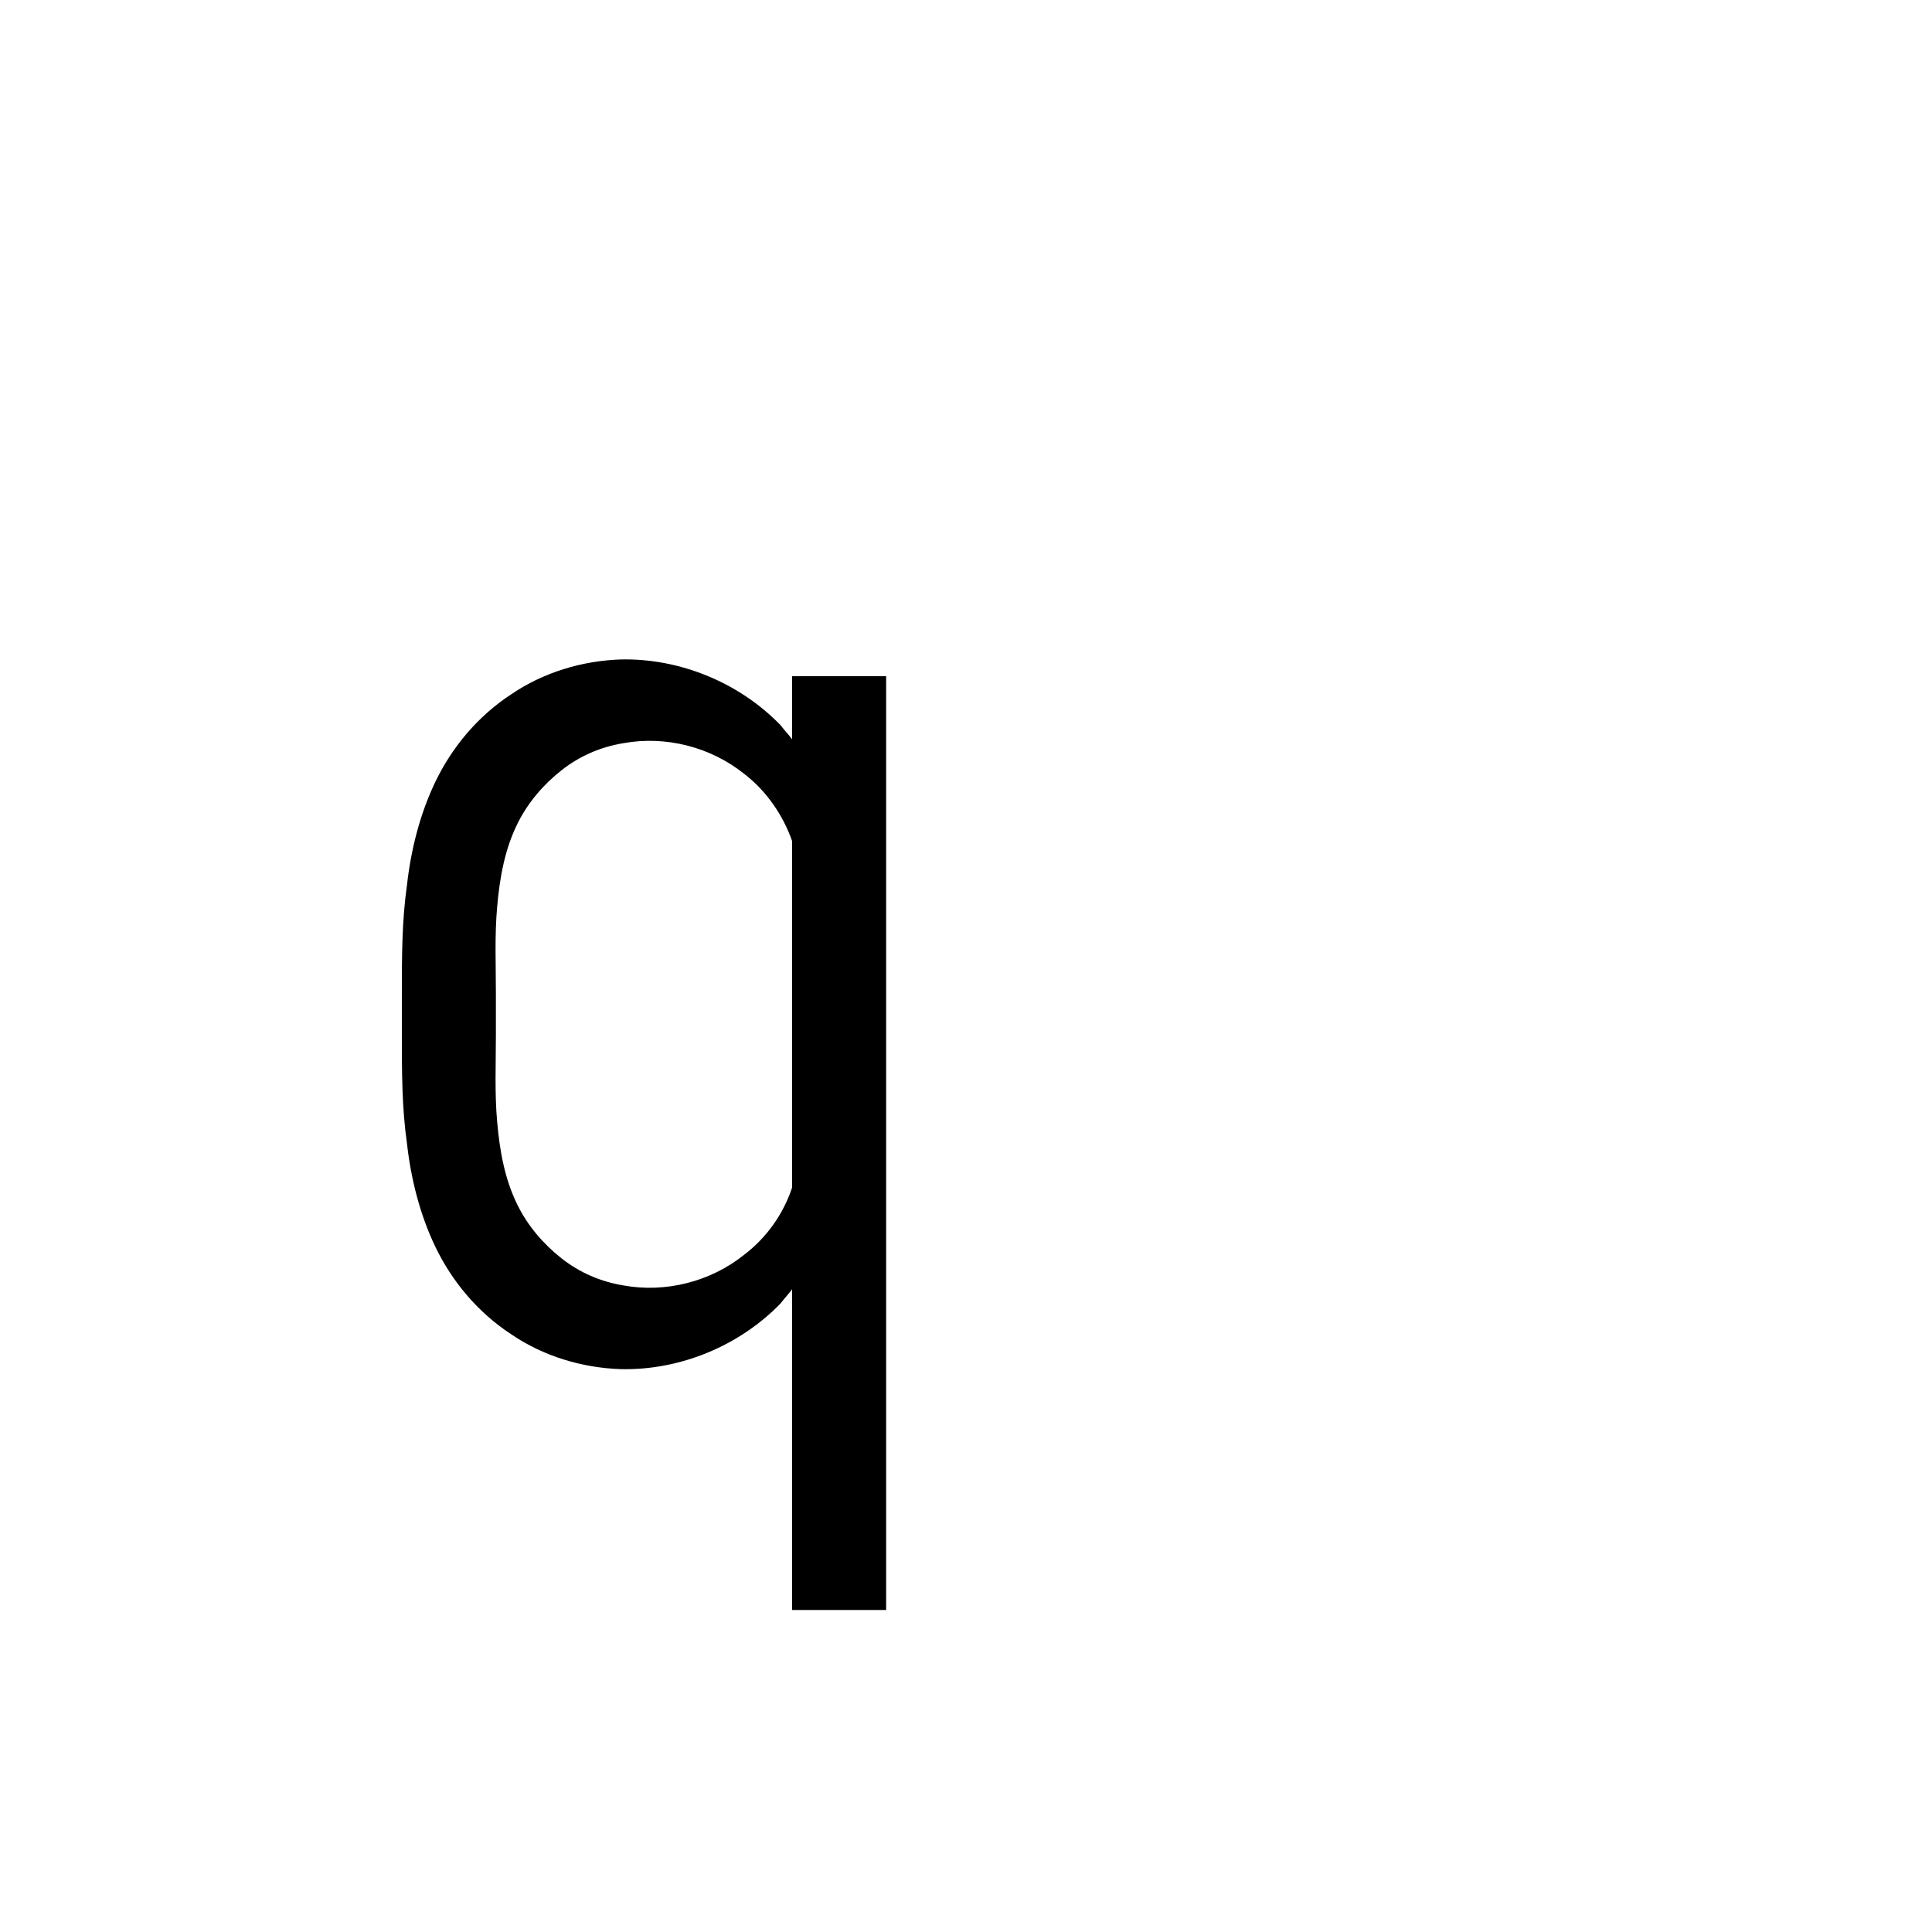
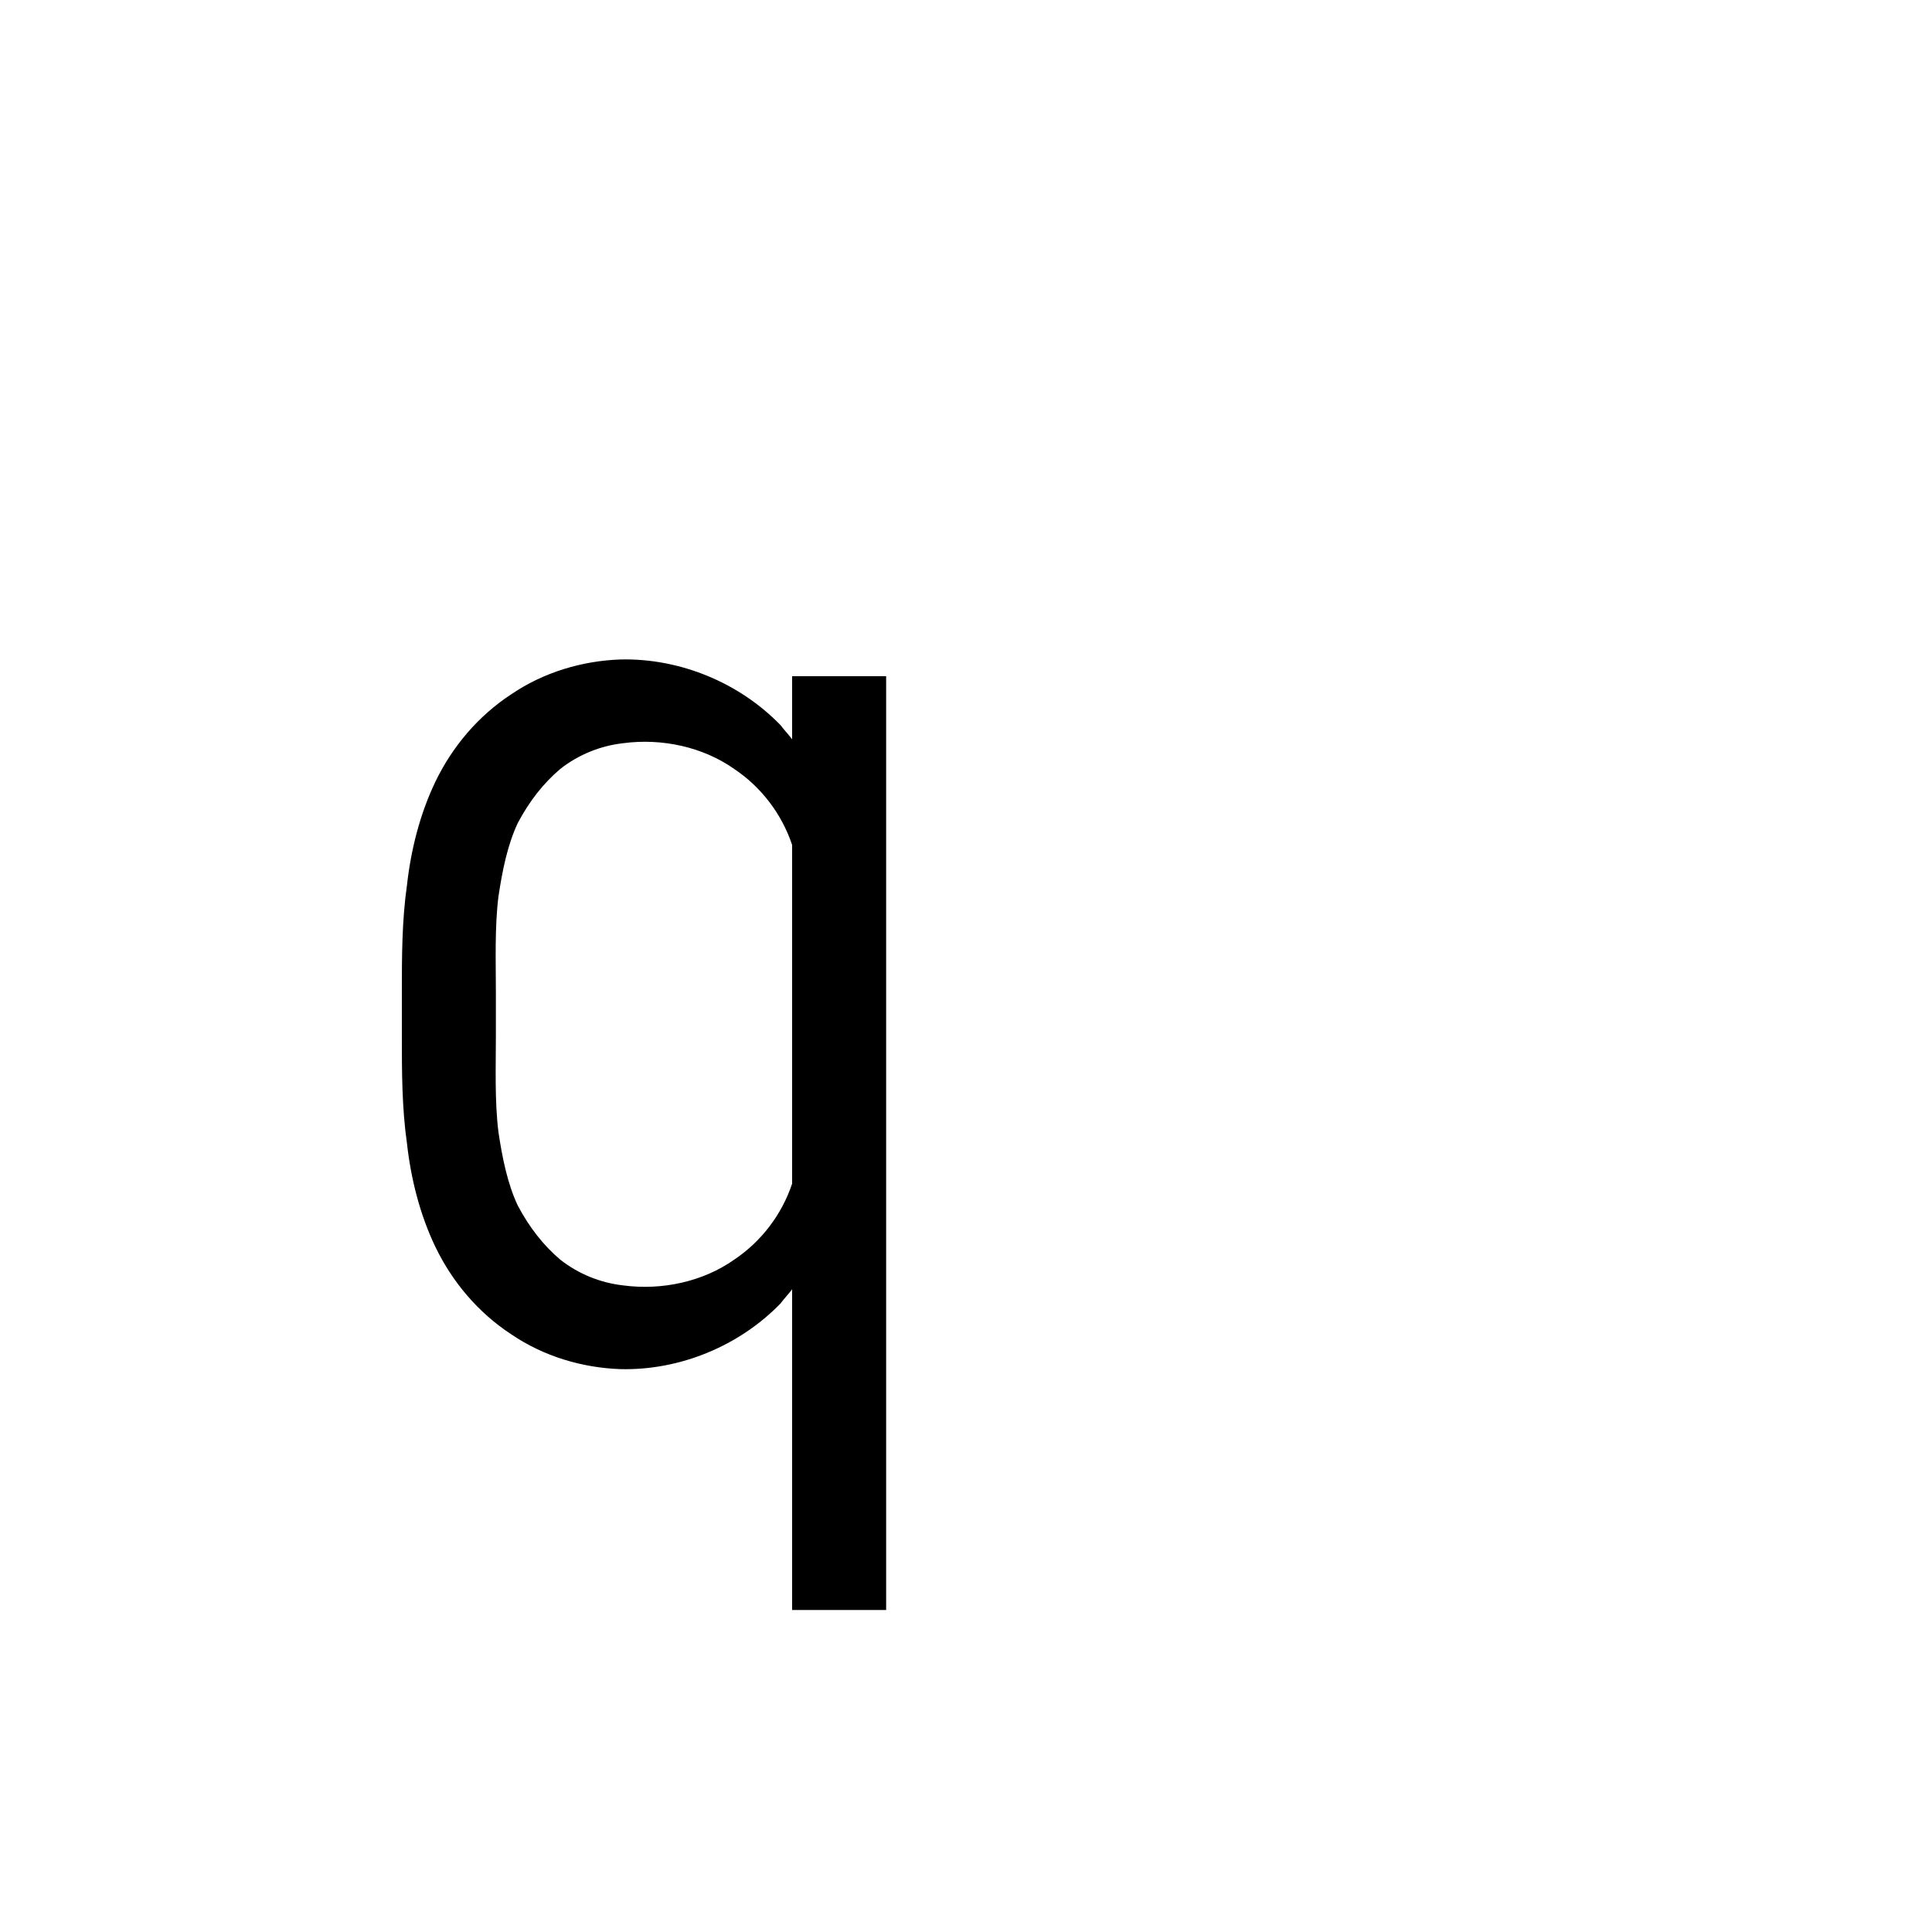
<svg xmlns="http://www.w3.org/2000/svg" viewBox="-0.25 -1.05 1.5 1.5">
-   <path d="M 0.365 -0.049 C 0.362 -0.045  0.359 -0.042  0.356 -0.038 C 0.324 -0.005  0.278 0.014  0.232 0.013 C 0.202 0.012  0.172 0.003  0.147 -0.014 C 0.121 -0.031  0.101 -0.055  0.088 -0.082 C 0.076 -0.107  0.069 -0.135  0.066 -0.162 C 0.062 -0.19  0.062 -0.218  0.062 -0.246 L 0.062 -0.279 C 0.062 -0.307  0.062 -0.335  0.066 -0.363 C 0.069 -0.39  0.076 -0.418  0.088 -0.443 C 0.101 -0.47  0.121 -0.494  0.147 -0.511 C 0.172 -0.528  0.202 -0.537  0.232 -0.538 C 0.278 -0.539  0.324 -0.52  0.356 -0.487 C 0.359 -0.483  0.362 -0.48  0.365 -0.476 L 0.365 -0.525 L 0.438 -0.525 L 0.438 0.2 L 0.365 0.2 L 0.365 -0.049 Z M 0.234 -0.052 C 0.267 -0.046  0.302 -0.055  0.328 -0.076 C 0.345 -0.089  0.358 -0.107  0.365 -0.128 L 0.365 -0.397 L 0.365 -0.397 C 0.358 -0.417  0.345 -0.436  0.328 -0.449 C 0.302 -0.47  0.267 -0.479  0.234 -0.473 C 0.216 -0.47  0.2 -0.463  0.186 -0.452 C 0.172 -0.441  0.16 -0.427  0.152 -0.411 C 0.142 -0.391  0.138 -0.369  0.136 -0.346 C 0.134 -0.324  0.135 -0.301  0.135 -0.279 L 0.135 -0.246 C 0.135 -0.224  0.134 -0.201  0.136 -0.179 C 0.138 -0.156  0.142 -0.134  0.152 -0.114 C 0.16 -0.098  0.172 -0.084  0.186 -0.073 C 0.2 -0.062  0.216 -0.055  0.234 -0.052 Z" fill="black" />
+   <path d="M 0.365 -0.049 C 0.362 -0.045  0.359 -0.042  0.356 -0.038 C 0.324 -0.005  0.278 0.014  0.232 0.013 C 0.202 0.012  0.172 0.003  0.147 -0.014 C 0.121 -0.031  0.101 -0.055  0.088 -0.082 C 0.076 -0.107  0.069 -0.135  0.066 -0.162 C 0.062 -0.19  0.062 -0.218  0.062 -0.246 L 0.062 -0.279 C 0.062 -0.307  0.062 -0.335  0.066 -0.363 C 0.069 -0.39  0.076 -0.418  0.088 -0.443 C 0.101 -0.47  0.121 -0.494  0.147 -0.511 C 0.172 -0.528  0.202 -0.537  0.232 -0.538 C 0.278 -0.539  0.324 -0.52  0.356 -0.487 C 0.359 -0.483  0.362 -0.48  0.365 -0.476 L 0.365 -0.525 L 0.438 -0.525 L 0.438 0.2 L 0.365 0.2 L 0.365 -0.049 Z M 0.234 -0.052 C 0.264 -0.048  0.296 -0.055  0.32 -0.072 C 0.341 -0.086  0.357 -0.107  0.365 -0.131 L 0.365 -0.394 L 0.365 -0.394 C 0.357 -0.418  0.341 -0.439  0.32 -0.453 C 0.296 -0.47  0.264 -0.477  0.234 -0.473 C 0.216 -0.471  0.199 -0.464  0.185 -0.453 C 0.172 -0.442  0.161 -0.428  0.152 -0.411 C 0.144 -0.394  0.14 -0.374  0.137 -0.354 C 0.134 -0.33  0.135 -0.303  0.135 -0.279 L 0.135 -0.246 C 0.135 -0.222  0.134 -0.195  0.137 -0.171 C 0.14 -0.151  0.144 -0.131  0.152 -0.114 C 0.161 -0.097  0.172 -0.083  0.185 -0.072 C 0.199 -0.061  0.216 -0.054  0.234 -0.052 Z" fill="black" />
</svg>
